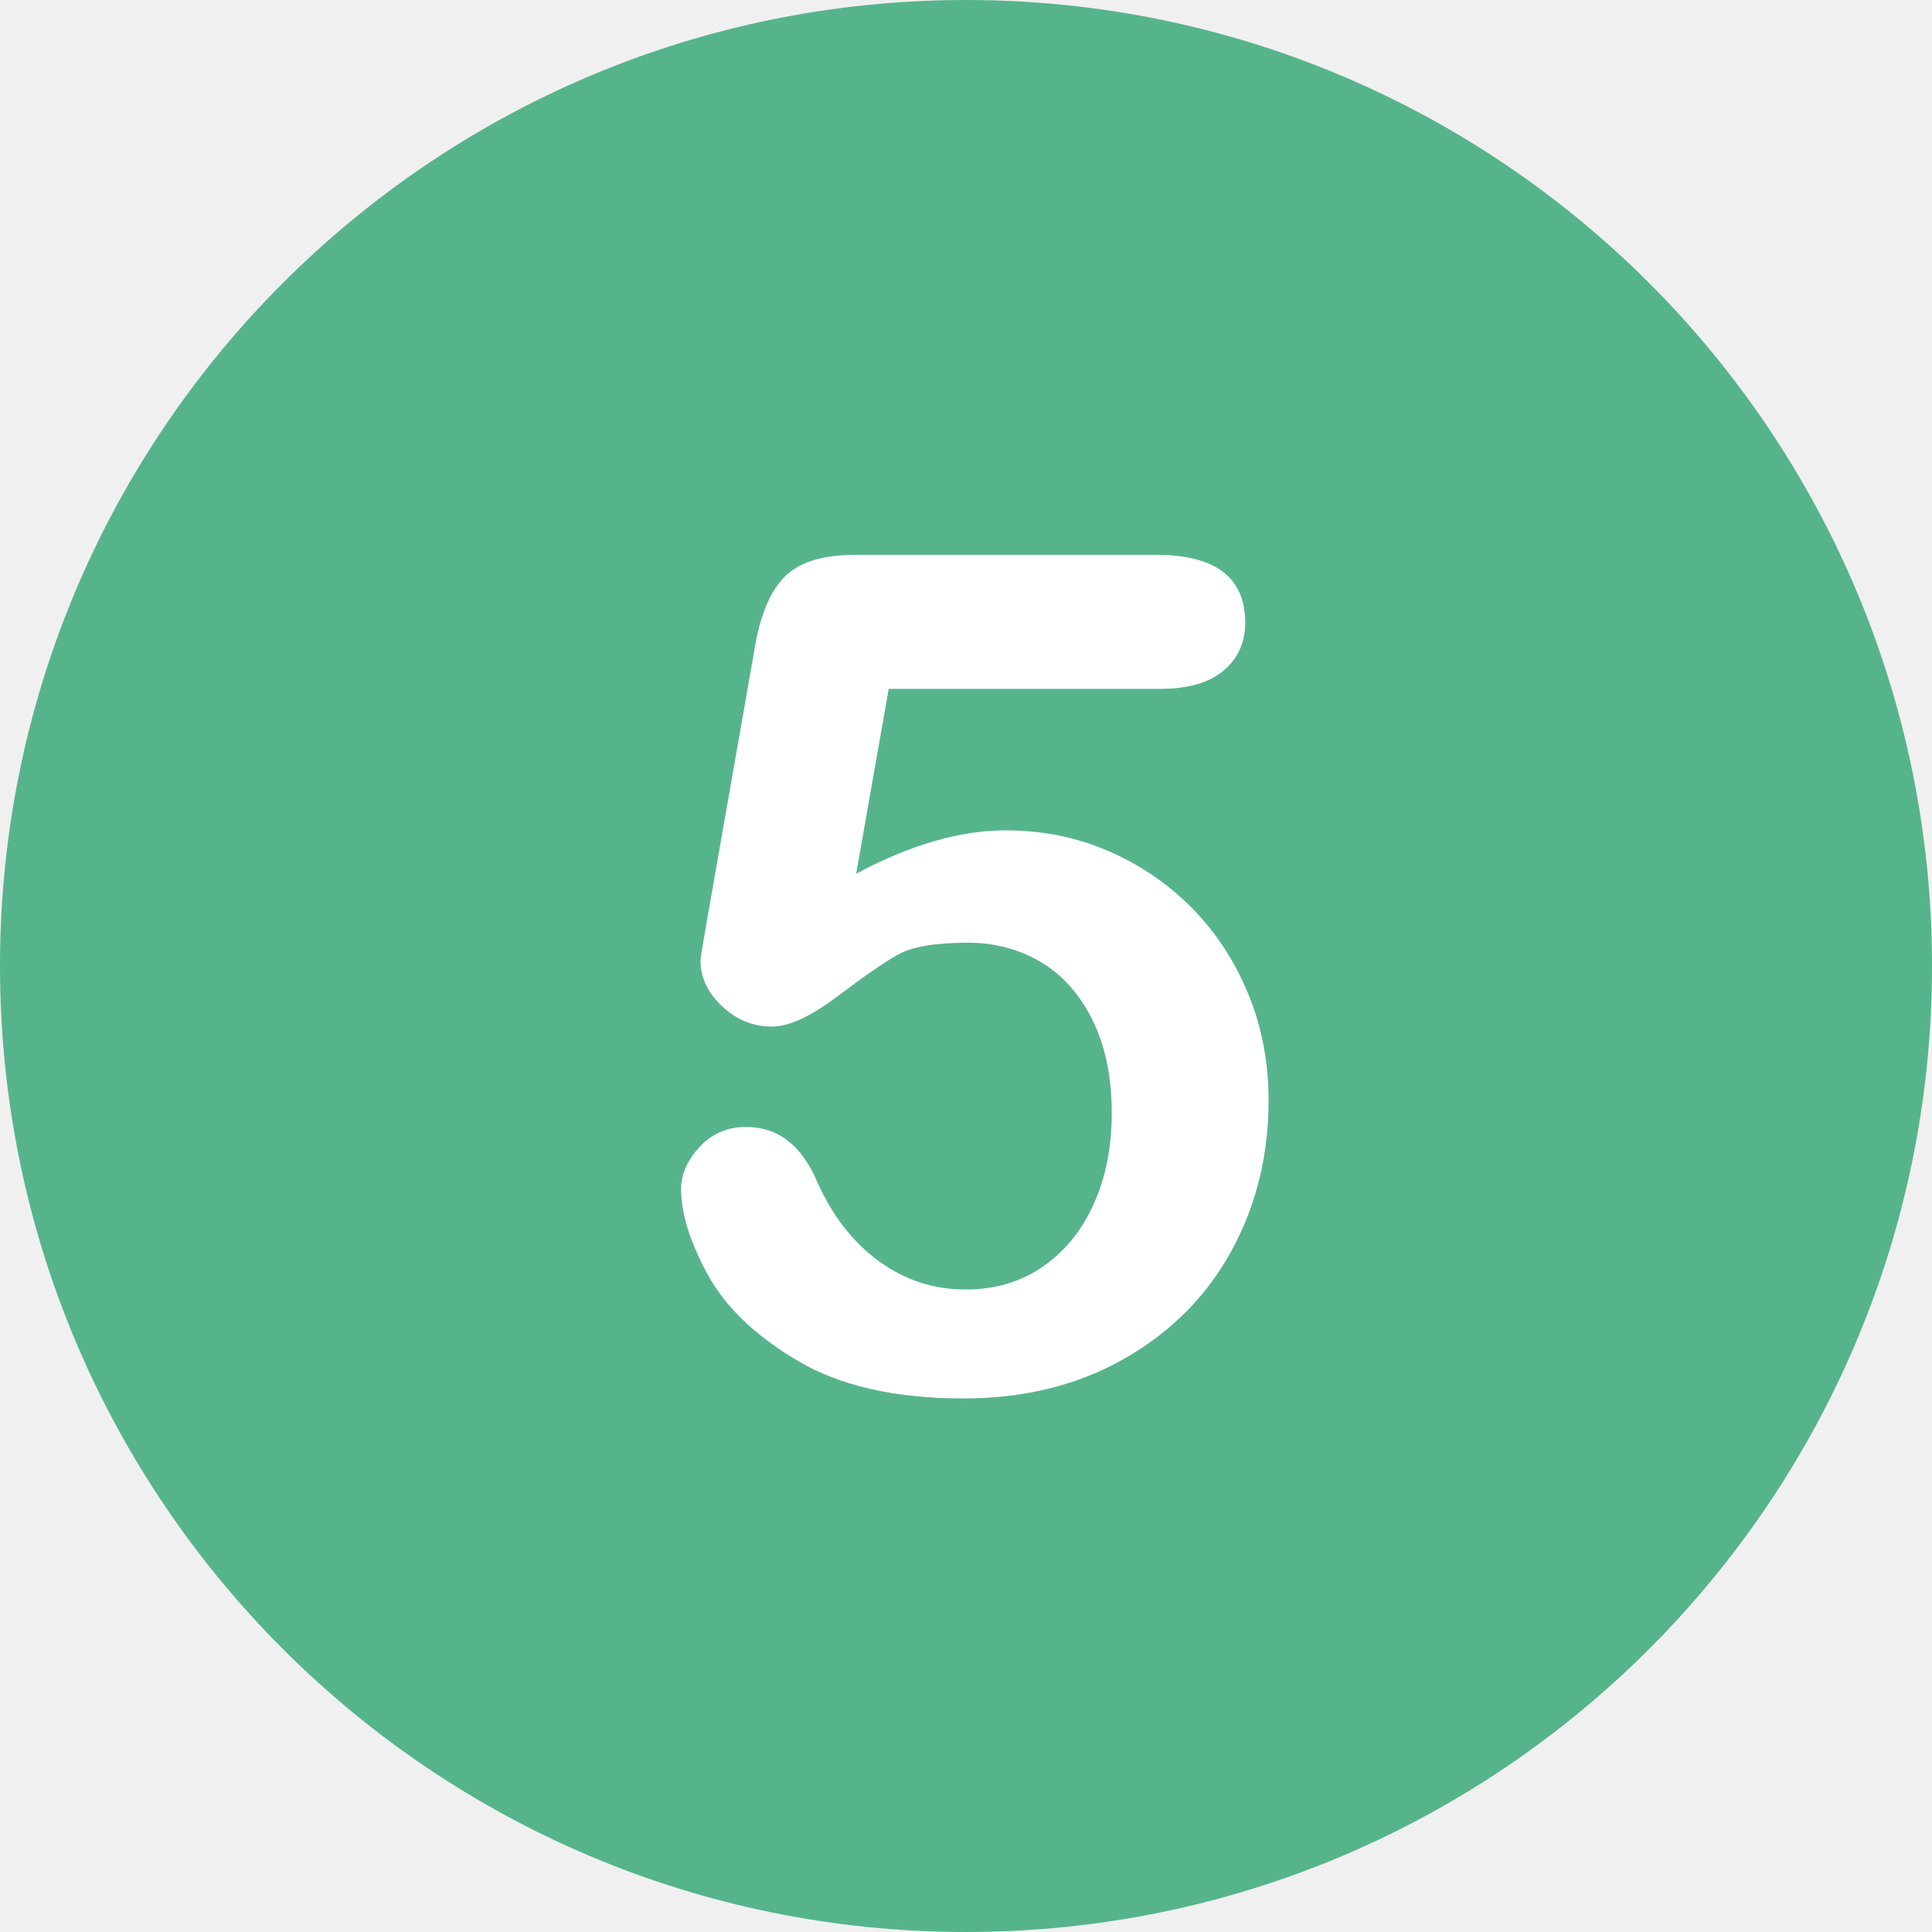
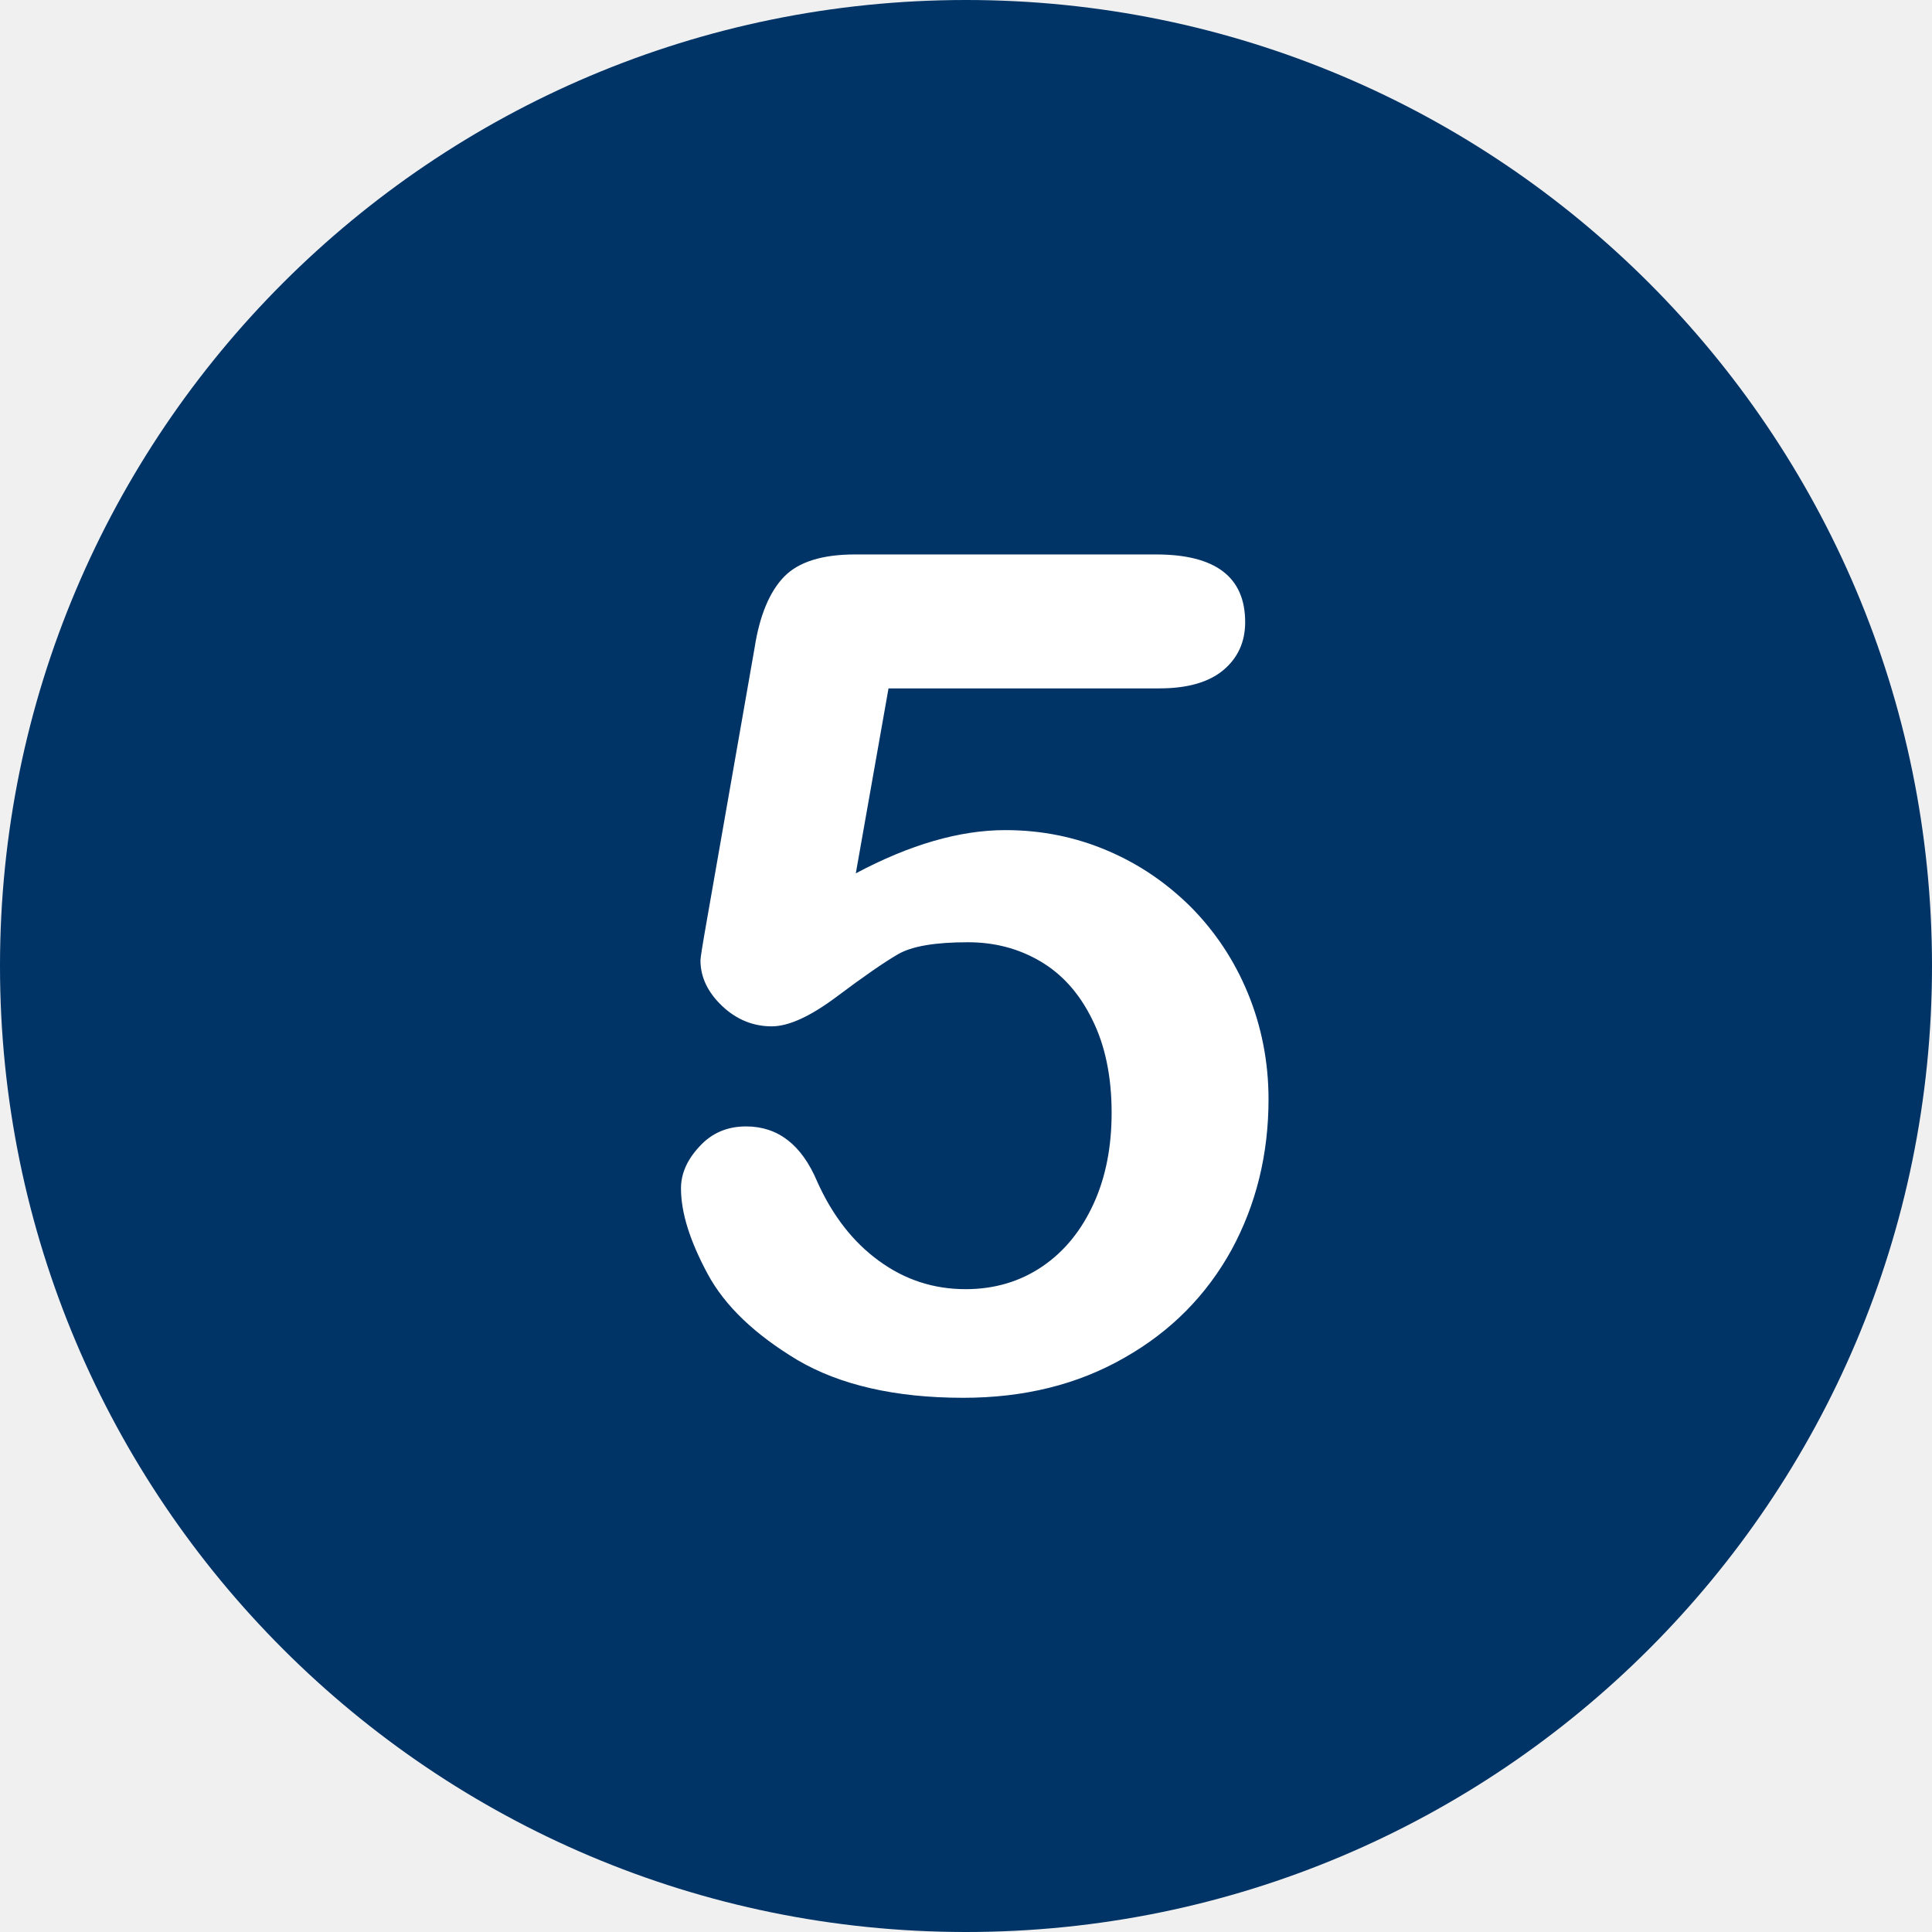
- <svg xmlns="http://www.w3.org/2000/svg" version="1.1" id="Layer_1" x="0px" y="0px" viewBox="0 0 496.158 496.158" style="enable-background:new 0 0 496.158 496.158;" xml:space="preserve">
-   <path style="fill:#56B48C;" d="M248.082,0.003C111.07,0.003,0,111.061,0,248.085c0,137,111.07,248.07,248.082,248.07  c137.006,0,248.076-111.07,248.076-248.07C496.158,111.061,385.088,0.003,248.082,0.003z" />
-   <path style="fill:#FFFFFF;" d="M320.516,255.136c-3.516-8.496-8.35-15.843-14.502-22.046c-6.152-6.2-13.307-11.06-21.46-14.575  c-8.155-3.516-16.919-5.273-26.294-5.273c-11.719,0-24.513,3.712-38.379,11.133l8.35-47.461h69.58  c7.226,0,12.694-1.561,16.406-4.688c3.71-3.124,5.566-7.226,5.566-12.305c0-11.62-7.617-17.432-22.852-17.432h-77.344  c-8.4,0-14.454,1.904-18.164,5.713c-3.712,3.809-6.251,9.913-7.617,18.311l-12.304,70.166c-1.076,6.152-1.611,9.474-1.611,9.961  c0,4.395,1.854,8.327,5.566,11.792c3.71,3.468,7.958,5.2,12.744,5.2c4.395,0,9.984-2.563,16.772-7.69  c6.786-5.127,11.986-8.716,15.601-10.767c3.612-2.051,9.618-3.076,18.018-3.076c6.834,0,13.037,1.637,18.604,4.907  c5.566,3.273,10.009,8.229,13.33,14.868c3.319,6.642,4.98,14.648,4.98,24.023c0,8.693-1.538,16.457-4.614,23.291  c-3.076,6.837-7.448,12.208-13.11,16.113c-5.665,3.907-12.257,5.859-19.775,5.859c-8.203,0-15.626-2.417-22.266-7.251  c-6.642-4.834-11.916-11.595-15.82-20.288c-4.005-9.471-10.107-14.209-18.311-14.209c-4.786,0-8.766,1.71-11.938,5.127  c-3.175,3.419-4.761,7.031-4.761,10.84c0,6.251,2.271,13.55,6.812,21.899s12.254,15.747,23.145,22.192  c10.888,6.445,25.072,9.668,42.554,9.668c15.624,0,29.418-3.419,41.382-10.254c11.961-6.834,21.117-16.063,27.466-27.686  c6.347-11.62,9.521-24.511,9.521-38.672C325.789,272.765,324.031,263.632,320.516,255.136z" />
-   <g>
- </g>
-   <g>
- </g>
-   <g>
- </g>
-   <g>
- </g>
-   <g>
- </g>
-   <g>
- </g>
-   <g>
- </g>
-   <g>
- </g>
-   <g>
- </g>
-   <g>
- </g>
-   <g>
- </g>
-   <g>
- </g>
-   <g>
- </g>
-   <g>
- </g>
-   <g>
- </g>
+ <svg xmlns="http://www.w3.org/2000/svg" version="1.1" id="Layer_1" x="0px" y="0px" viewBox="0 0 496.2 496.2" style="enable-background:new 0 0 496.2 496.2;" xml:space="preserve">
+   <style type="text/css">
+ 	.st0{fill:#003366;}
+ 	.st1{fill:#FFFFFF;}
+ </style>
+   <path class="st0" d="M248.1,0C111.1,0,0,111.1,0,248.1c0,137,111.1,248.1,248.1,248.1c137,0,248.1-111.1,248.1-248.1  C496.2,111.1,385.1,0,248.1,0z" />
+   <path class="st1" d="M320.5,255.1c-3.5-8.5-8.4-15.8-14.5-22c-6.2-6.2-13.3-11.1-21.5-14.6c-8.2-3.5-16.9-5.3-26.3-5.3  c-11.7,0-24.5,3.7-38.4,11.1l8.4-47.5h69.6c7.2,0,12.7-1.6,16.4-4.7c3.7-3.1,5.6-7.2,5.6-12.3c0-11.6-7.6-17.4-22.9-17.4h-77.3  c-8.4,0-14.5,1.9-18.2,5.7c-3.7,3.8-6.3,9.9-7.6,18.3l-12.3,70.2c-1.1,6.2-1.6,9.5-1.6,10c0,4.4,1.9,8.3,5.6,11.8  c3.7,3.5,8,5.2,12.7,5.2c4.4,0,10-2.6,16.8-7.7c6.8-5.1,12-8.7,15.6-10.8c3.6-2.1,9.6-3.1,18-3.1c6.8,0,13,1.6,18.6,4.9  c5.6,3.3,10,8.2,13.3,14.9c3.3,6.6,5,14.6,5,24c0,8.7-1.5,16.5-4.6,23.3c-3.1,6.8-7.4,12.2-13.1,16.1c-5.7,3.9-12.3,5.9-19.8,5.9  c-8.2,0-15.6-2.4-22.3-7.3c-6.6-4.8-11.9-11.6-15.8-20.3c-4-9.5-10.1-14.2-18.3-14.2c-4.8,0-8.8,1.7-11.9,5.1  c-3.2,3.4-4.8,7-4.8,10.8c0,6.3,2.3,13.5,6.8,21.9s12.3,15.7,23.1,22.2c10.9,6.4,25.1,9.7,42.6,9.7c15.6,0,29.4-3.4,41.4-10.3  c12-6.8,21.1-16.1,27.5-27.7c6.3-11.6,9.5-24.5,9.5-38.7C325.8,272.8,324,263.6,320.5,255.1z" />
</svg>
